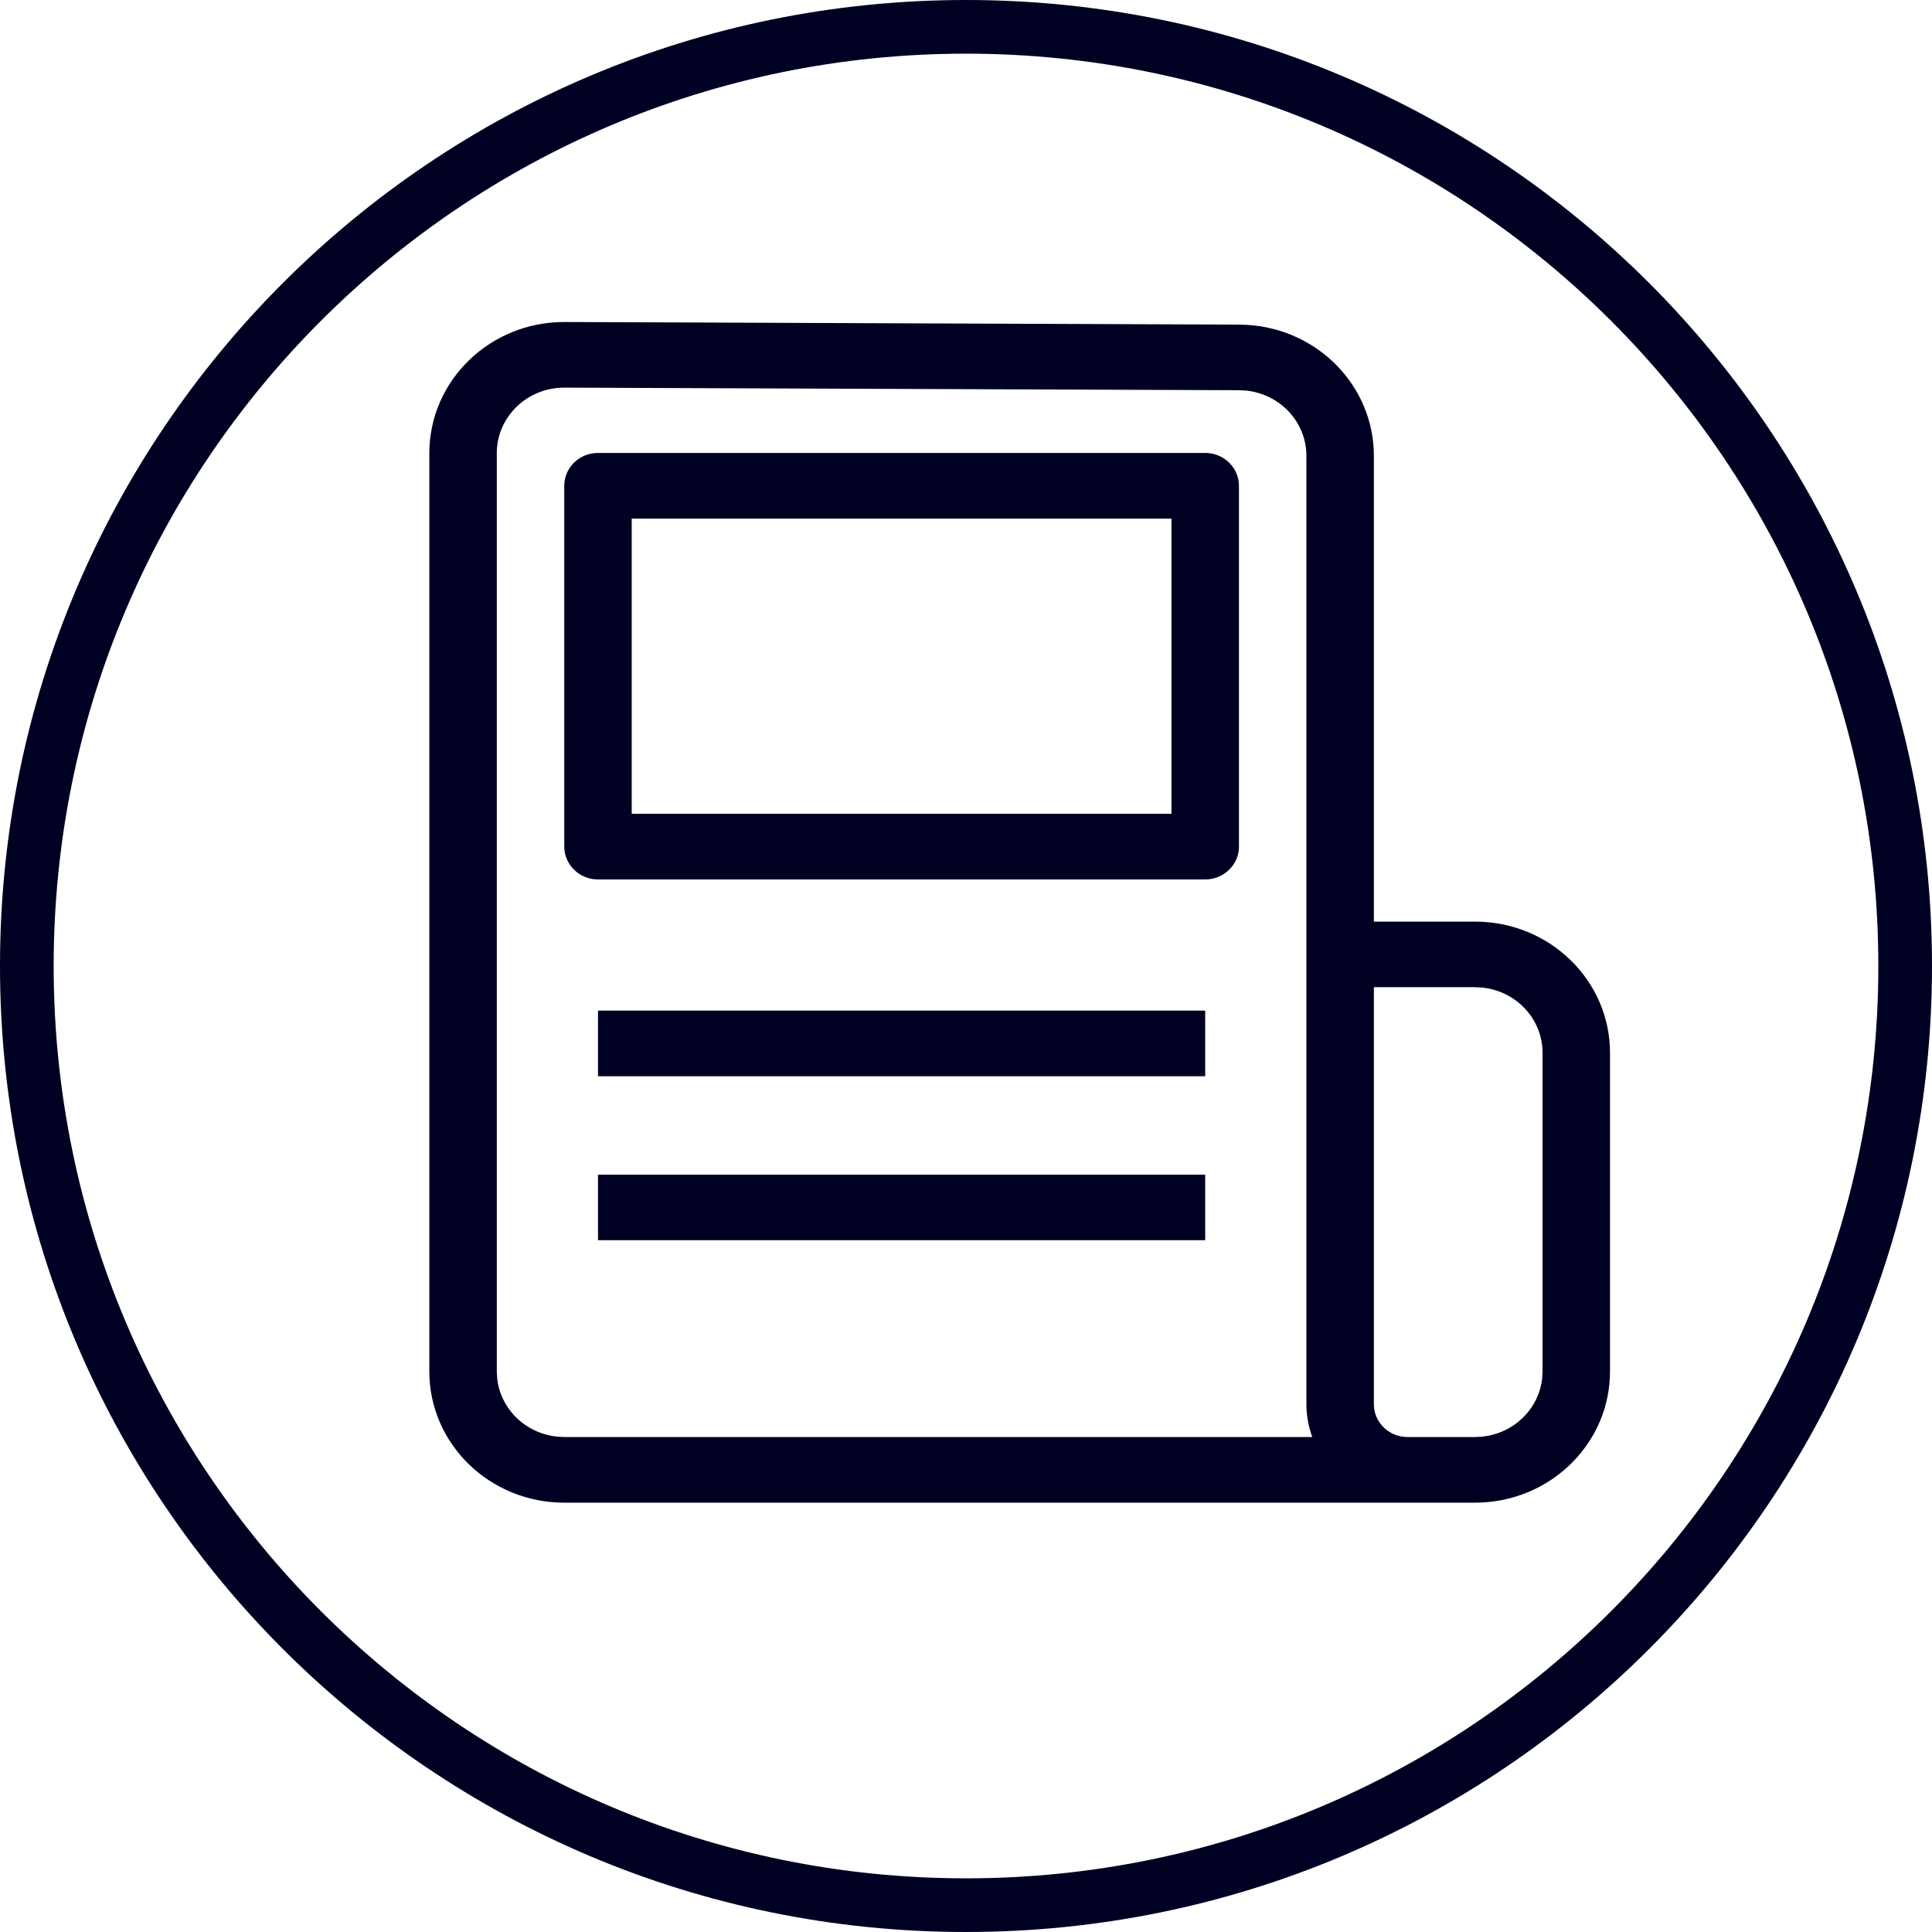
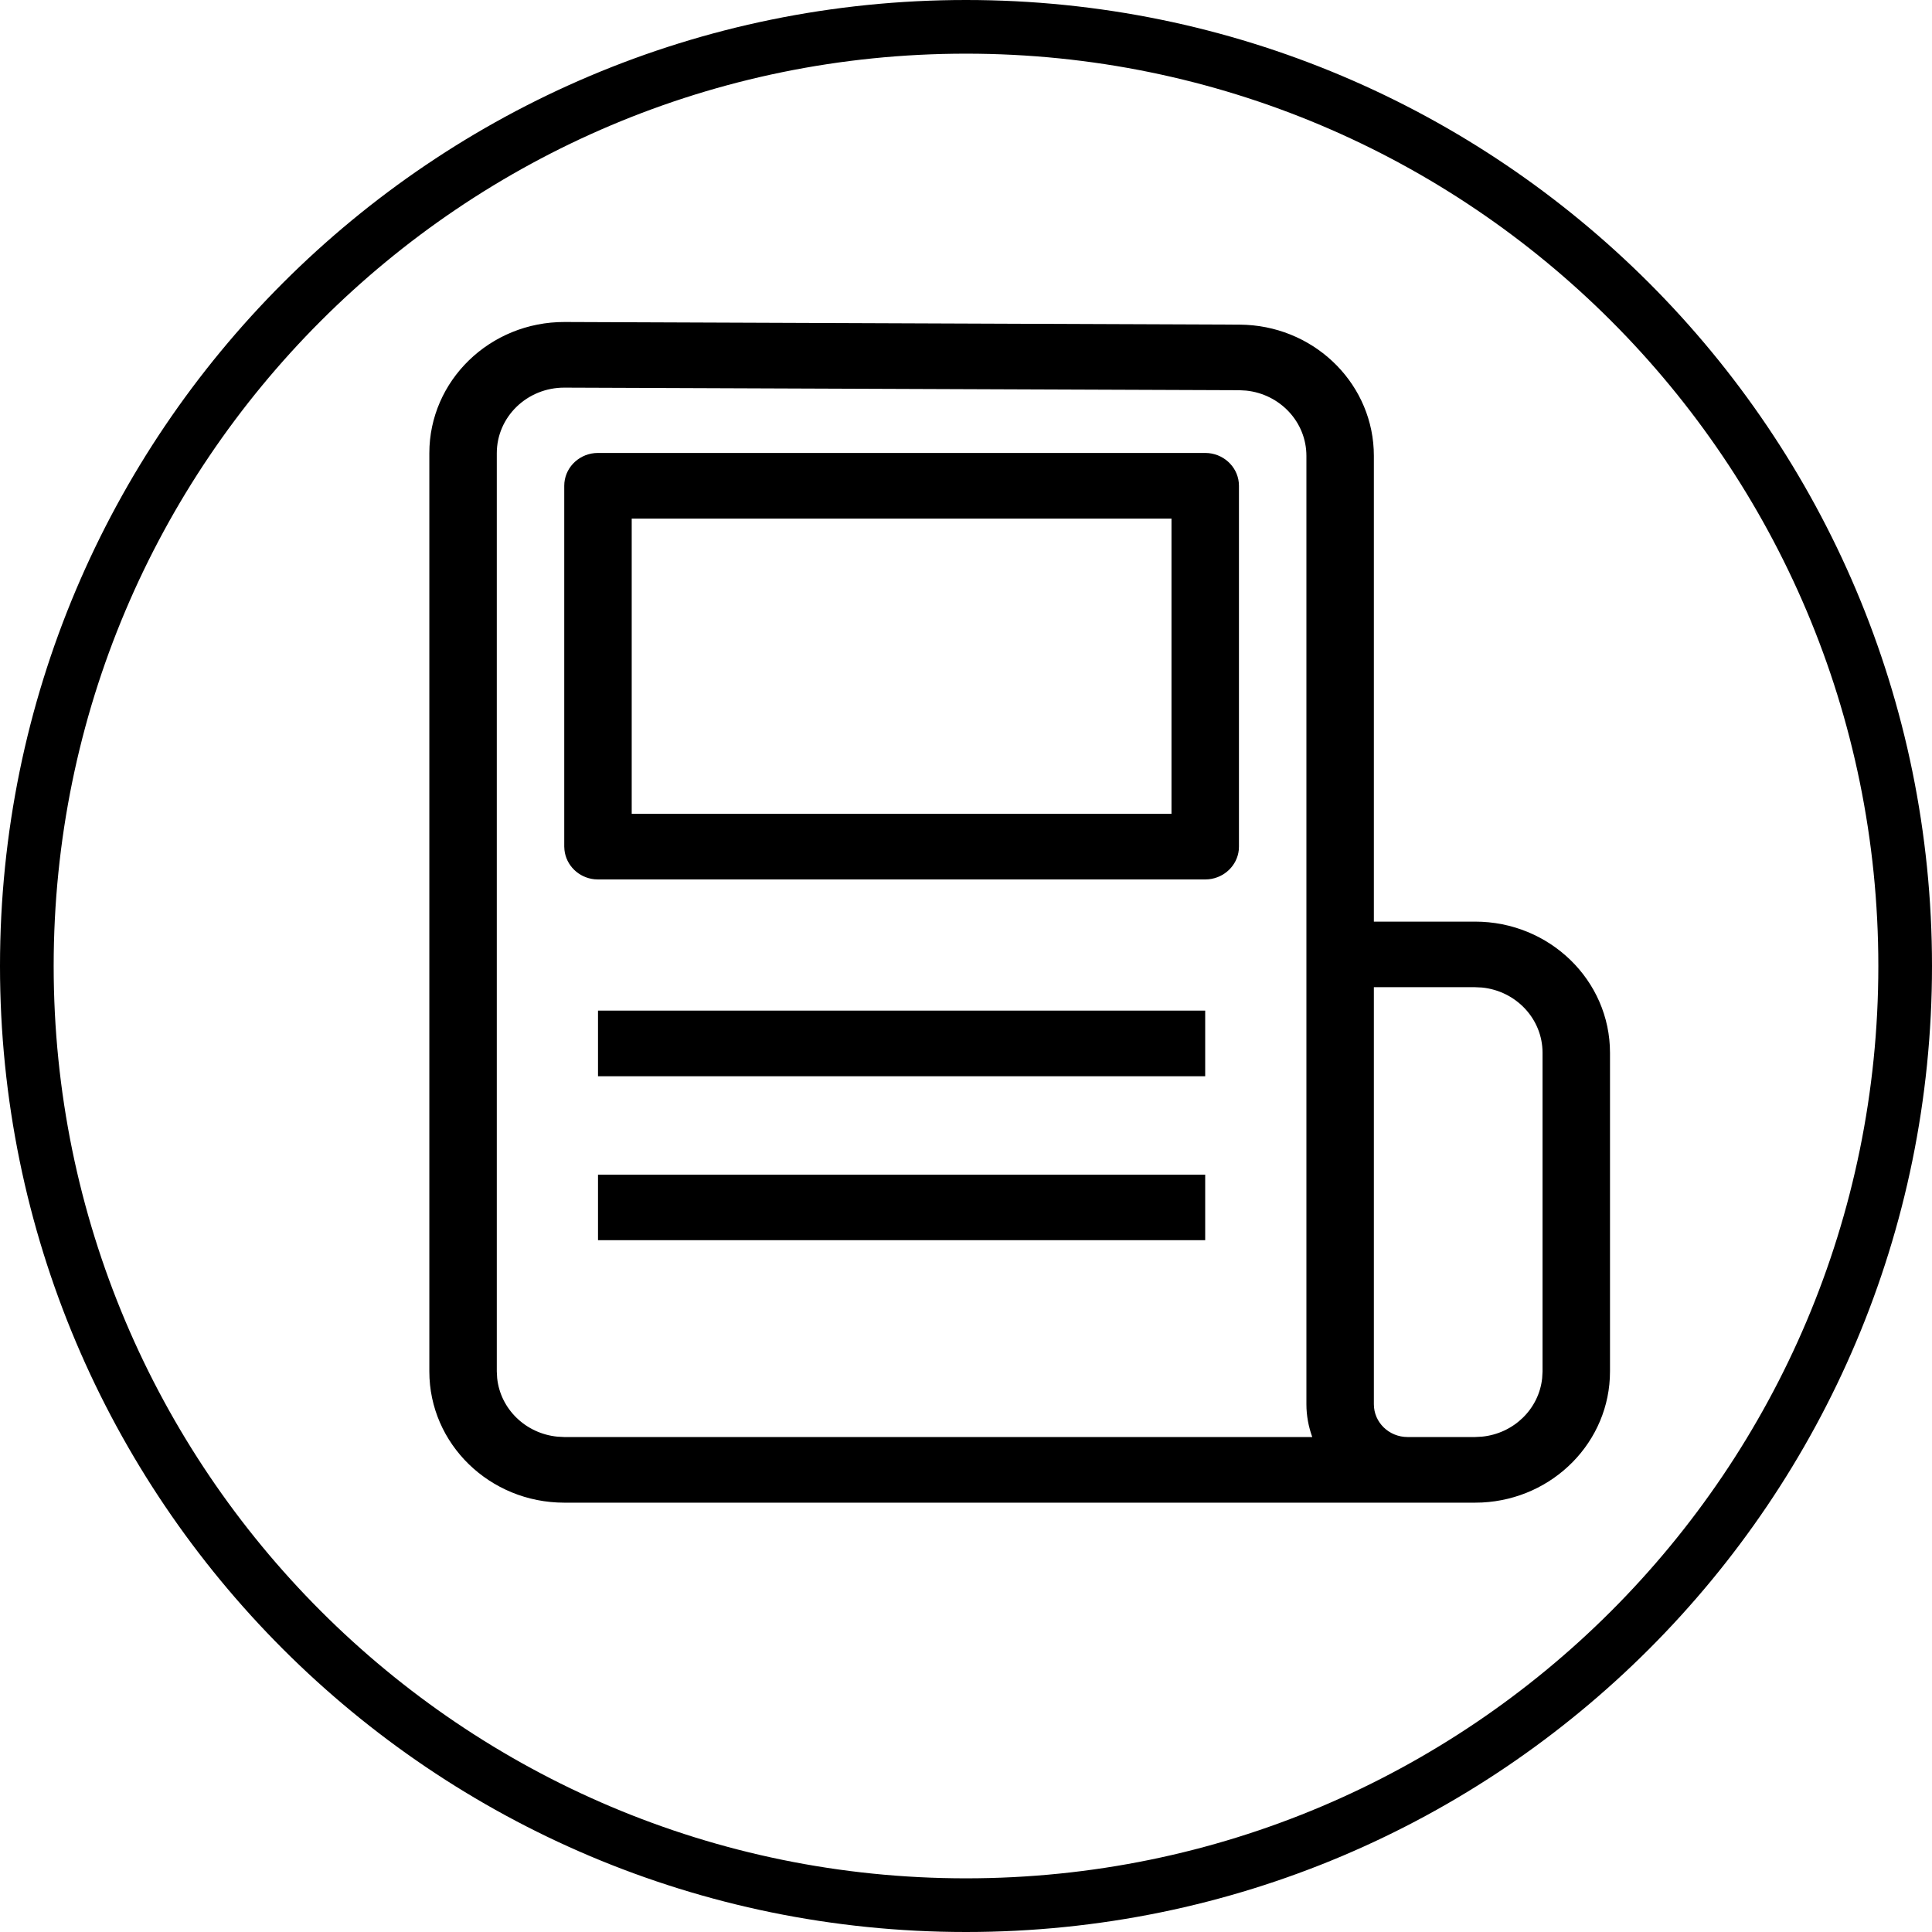
<svg xmlns="http://www.w3.org/2000/svg" width="36" height="36" viewBox="0 0 36 36" fill="none">
-   <path d="M18 0C27.941 0 36 8.059 36 18C36 27.941 27.941 36 18 36C8.059 36 0 27.941 0 18C0 8.059 8.059 0 18 0ZM18 1C8.611 1 1 8.611 1 18C1 27.389 8.611 35 18 35C27.389 35 35 27.389 35 18C35 8.611 27.389 1 18 1ZM23.096 6.049L23.225 6.053C24.549 6.123 25.6 7.19 25.6 8.494V17.173H27.485C28.874 17.173 30 18.267 30 19.617V25.555C30 26.863 28.944 27.931 27.615 27.997L27.485 28H10.514C9.125 28 8 26.905 8 25.555V8.445C8 7.091 9.131 5.995 10.523 6L23.096 6.049ZM10.519 7.223C9.822 7.22 9.257 7.768 9.257 8.445V25.555L9.264 25.68C9.324 26.255 9.794 26.712 10.386 26.77L10.514 26.777H24.452C24.383 26.586 24.343 26.381 24.343 26.166V8.494C24.343 7.863 23.851 7.343 23.219 7.278L23.091 7.271L10.519 7.223ZM25.6 26.166C25.6 26.504 25.881 26.777 26.229 26.777H27.485L27.614 26.77C28.206 26.712 28.676 26.255 28.736 25.68L28.743 25.555V19.617C28.743 18.984 28.248 18.464 27.614 18.401L27.485 18.395H25.6V26.166ZM22.457 23.109H11.143V21.888H22.457V23.109ZM22.457 20.054H11.143V18.831H22.457V20.054ZM22.521 8.443C22.838 8.475 23.086 8.735 23.086 9.052V15.775L23.083 15.838C23.053 16.125 22.817 16.355 22.521 16.384L22.457 16.387H11.143L11.078 16.384C10.783 16.355 10.548 16.125 10.518 15.838L10.514 15.775V9.052C10.514 8.735 10.761 8.475 11.078 8.443L11.143 8.44H22.457L22.521 8.443ZM11.771 15.164H21.829V9.663H11.771V15.164Z" fill="#000023" />
+   <path d="M18 0C27.941 0 36 8.059 36 18C36 27.941 27.941 36 18 36C8.059 36 0 27.941 0 18C0 8.059 8.059 0 18 0ZM18 1C8.611 1 1 8.611 1 18C1 27.389 8.611 35 18 35C27.389 35 35 27.389 35 18C35 8.611 27.389 1 18 1ZM23.096 6.049L23.225 6.053C24.549 6.123 25.6 7.19 25.6 8.494V17.173H27.485C28.874 17.173 30 18.267 30 19.617V25.555C30 26.863 28.944 27.931 27.615 27.997L27.485 28H10.514C9.125 28 8 26.905 8 25.555V8.445C8 7.091 9.131 5.995 10.523 6L23.096 6.049ZM10.519 7.223C9.822 7.22 9.257 7.768 9.257 8.445V25.555L9.264 25.68C9.324 26.255 9.794 26.712 10.386 26.77L10.514 26.777H24.452C24.383 26.586 24.343 26.381 24.343 26.166V8.494C24.343 7.863 23.851 7.343 23.219 7.278L23.091 7.271L10.519 7.223ZM25.6 26.166C25.6 26.504 25.881 26.777 26.229 26.777H27.485L27.614 26.77C28.206 26.712 28.676 26.255 28.736 25.68L28.743 25.555V19.617C28.743 18.984 28.248 18.464 27.614 18.401L27.485 18.395H25.6V26.166ZM22.457 23.109H11.143V21.888H22.457V23.109ZM22.457 20.054H11.143V18.831H22.457V20.054ZM22.521 8.443C22.838 8.475 23.086 8.735 23.086 9.052V15.775L23.083 15.838C23.053 16.125 22.817 16.355 22.521 16.384L22.457 16.387H11.143L11.078 16.384C10.783 16.355 10.548 16.125 10.518 15.838L10.514 15.775V9.052C10.514 8.735 10.761 8.475 11.078 8.443L11.143 8.44H22.457L22.521 8.443ZM11.771 15.164H21.829V9.663H11.771V15.164Z" fill="currentColor" />
</svg>
